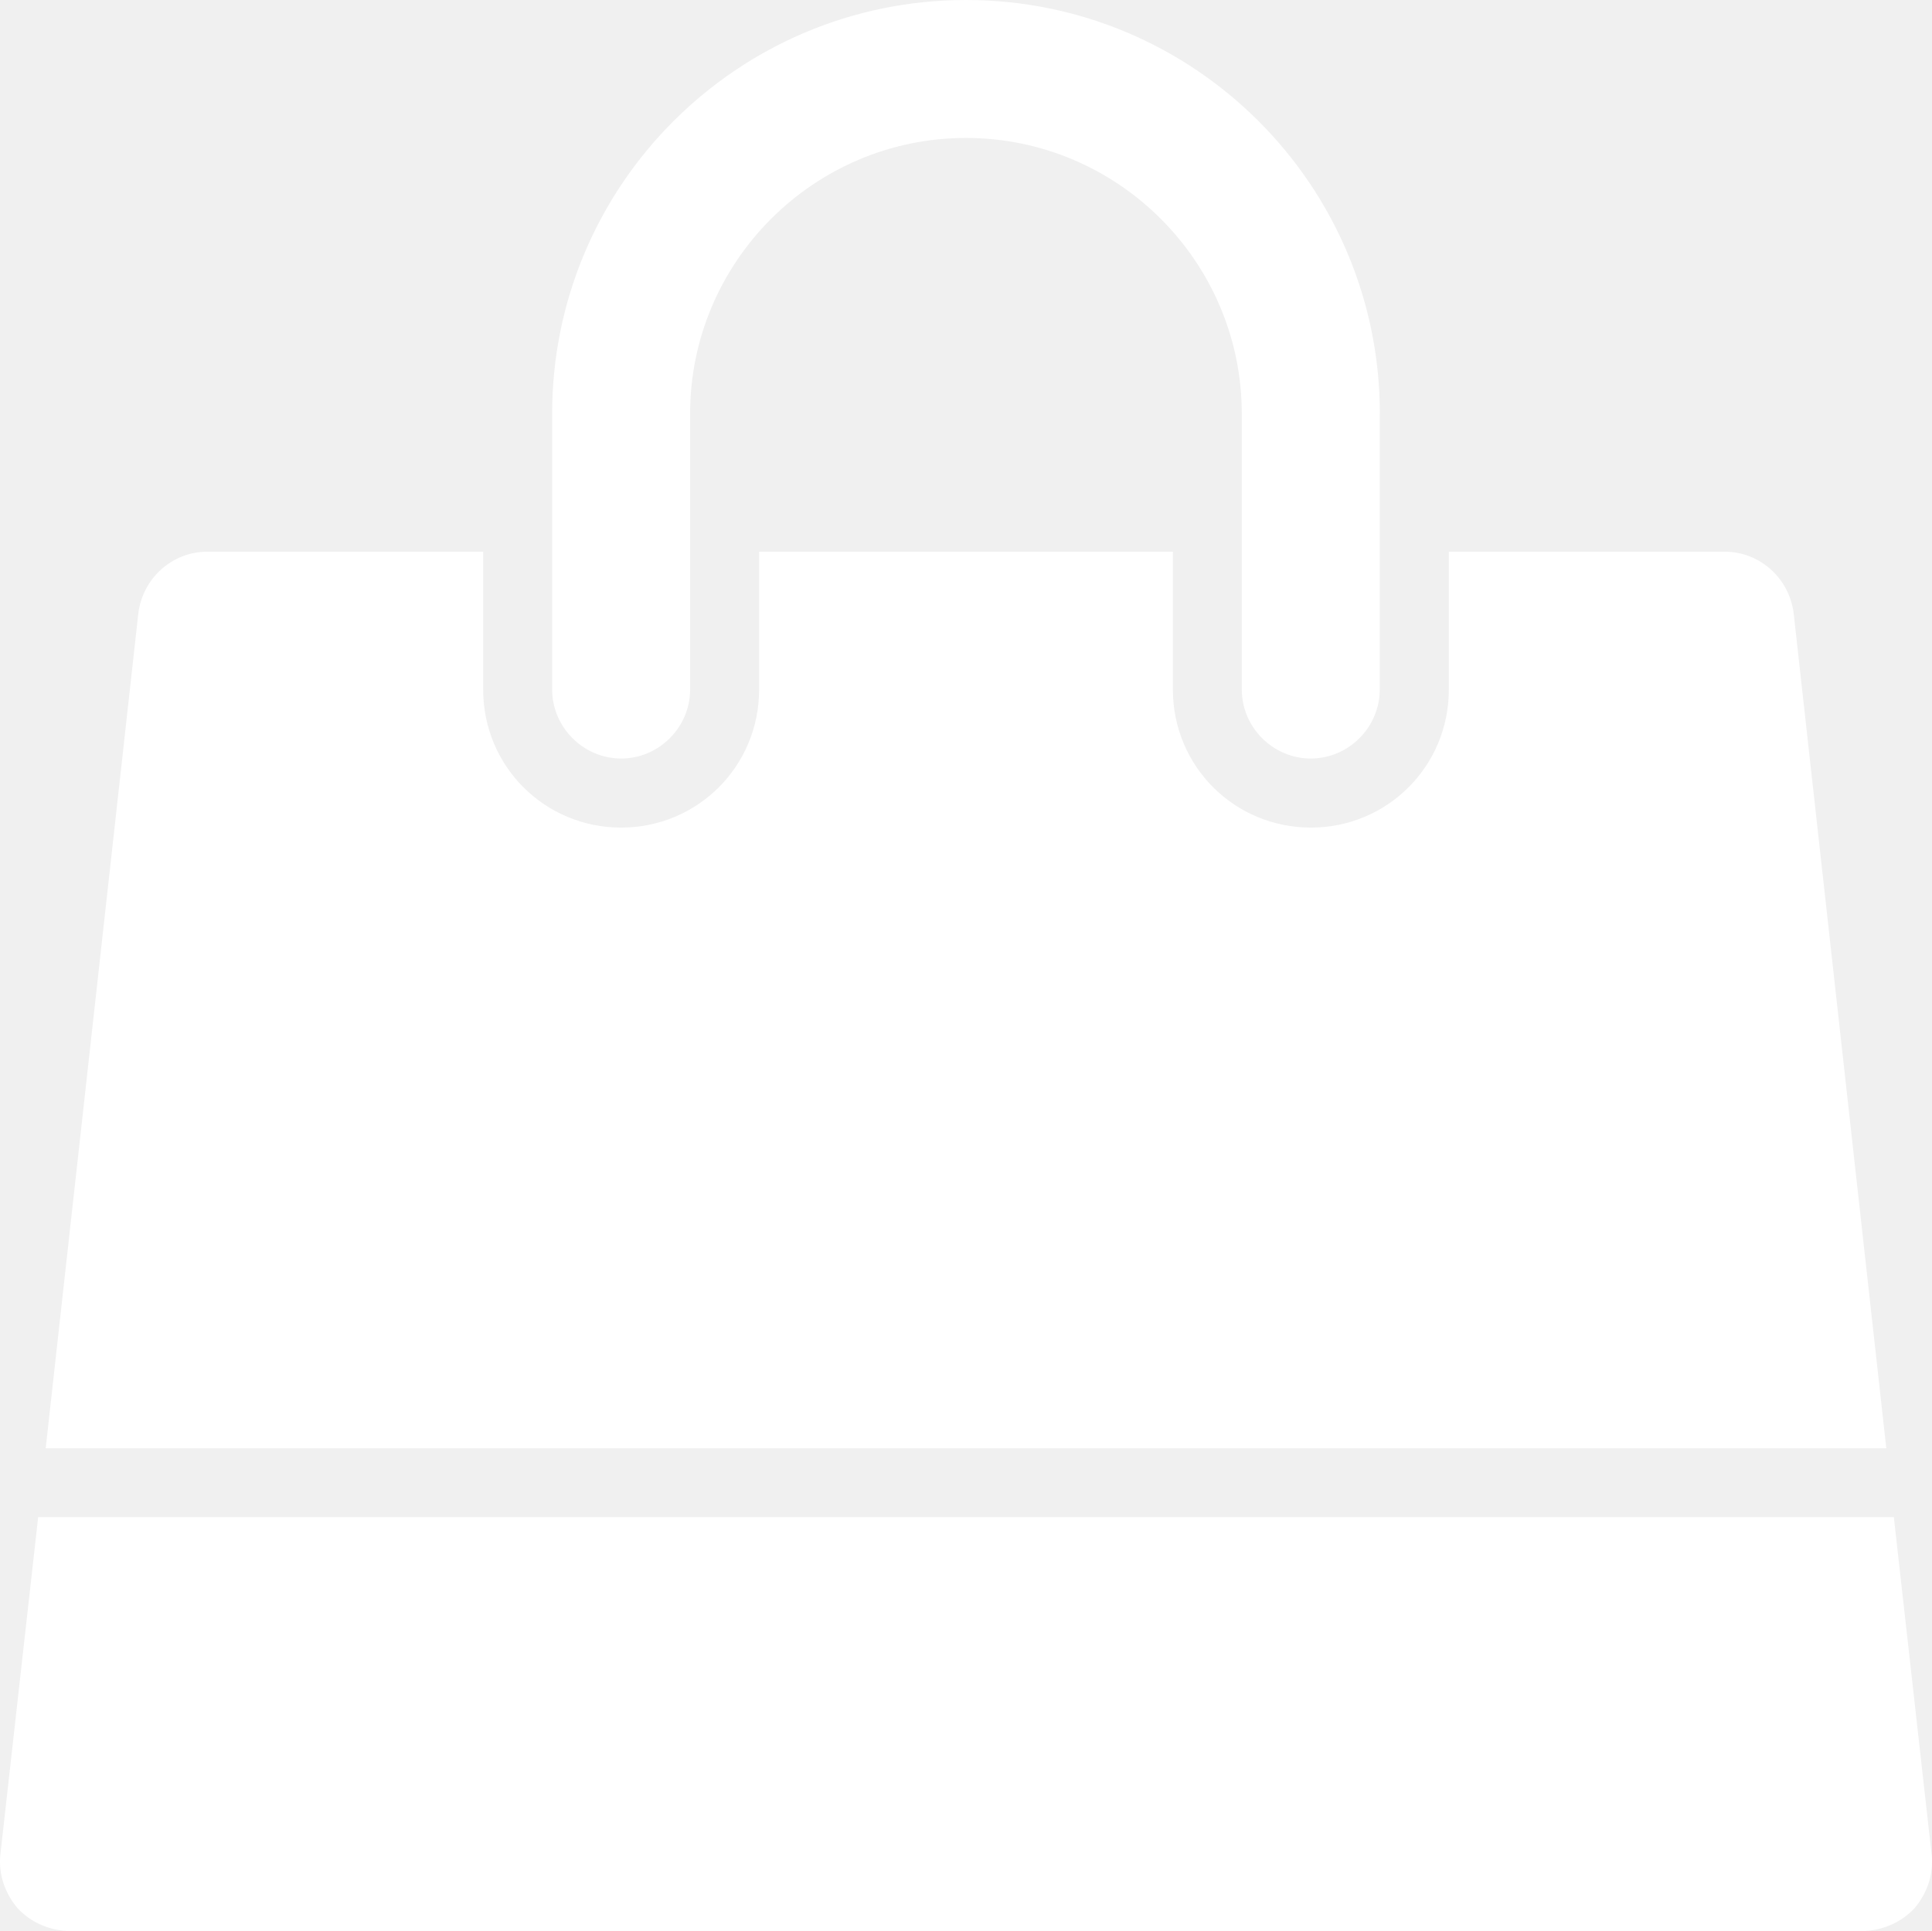
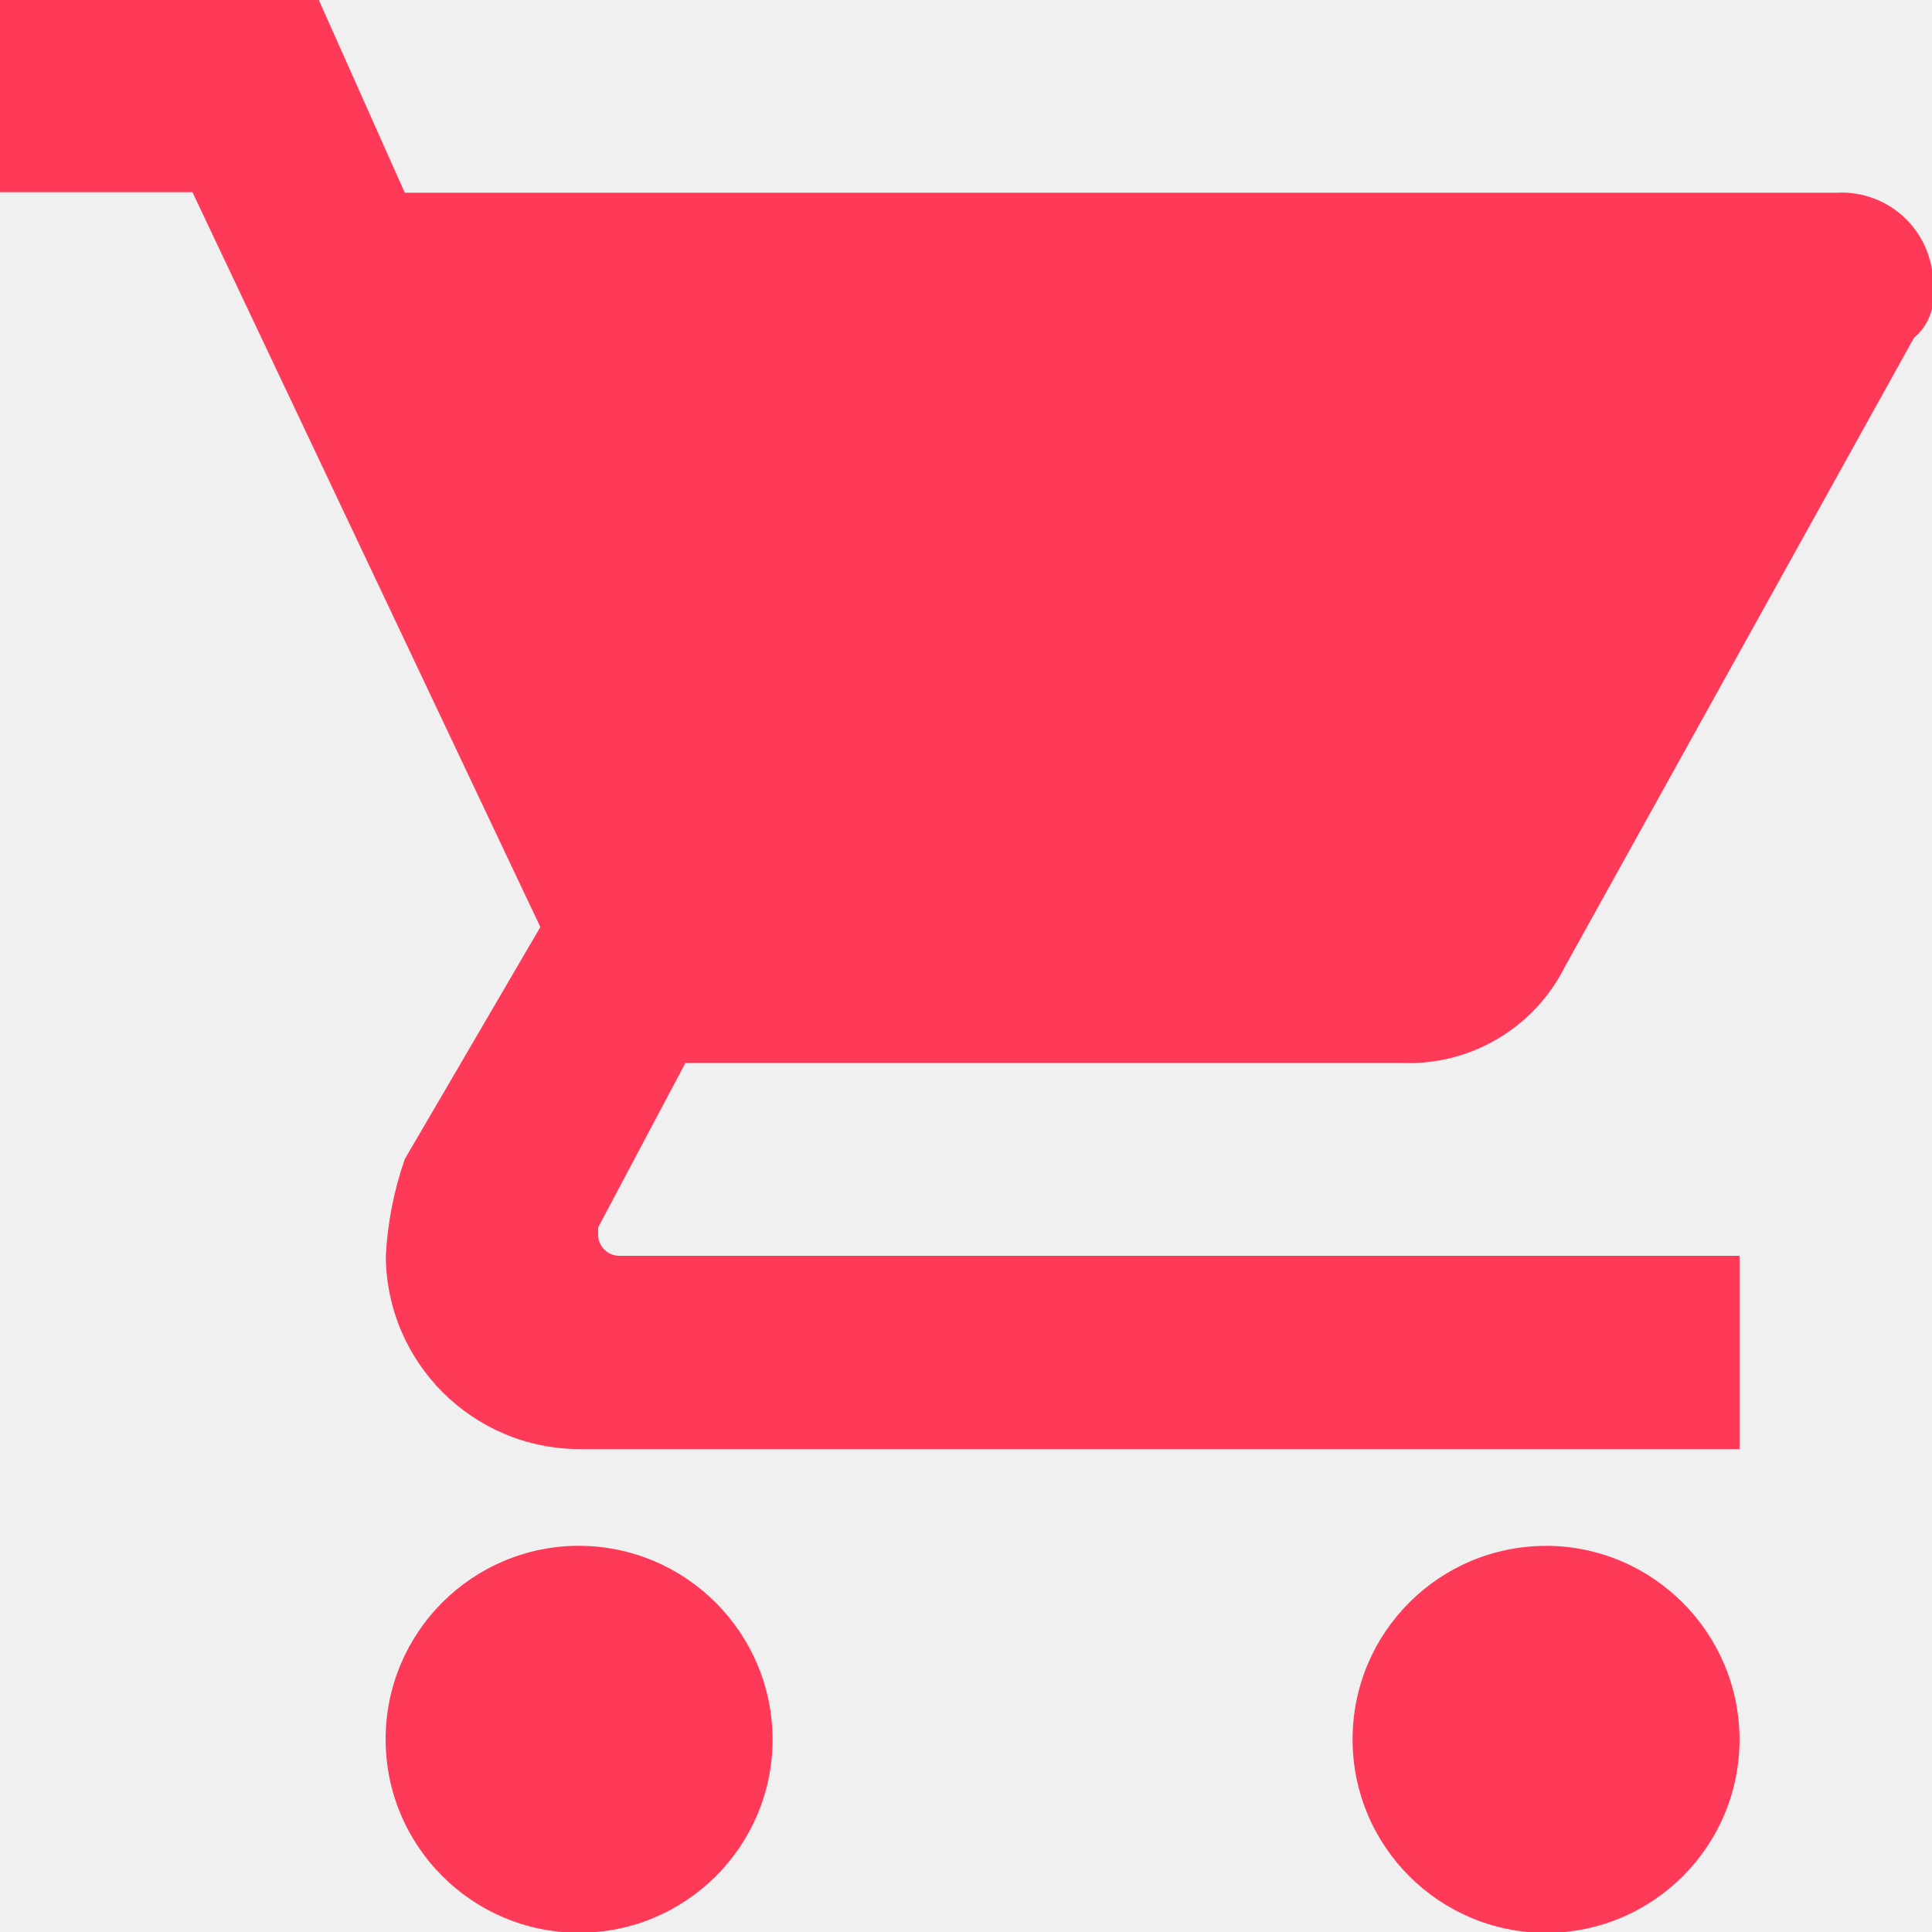
- <svg xmlns="http://www.w3.org/2000/svg" x="0px" y="0px" width="19.997px" height="19.988px" viewBox="0 0 19.997 19.988" enable-background="new 0 0 19.997 19.988" xml:space="preserve">
-   <path fill="#fff" d="M19.602,15.705H0.395l-0.391,3.491c-0.022,0.201,0.045,0.402,0.179,0.558c0.134,0.145,0.335,0.234,0.535,0.234  h18.561c0.201,0,0.401-0.089,0.536-0.234c0.134-0.156,0.2-0.357,0.178-0.558L19.602,15.705z M18.565,6.347  c-0.045-0.357-0.346-0.636-0.714-0.636h-2.855v1.428c0,0.792-0.636,1.428-1.428,1.428S12.14,7.931,12.14,7.139V5.711H7.857v1.428  c0,0.792-0.636,1.428-1.428,1.428S5.001,7.931,5.001,7.139V5.711H2.146c-0.368,0-0.669,0.279-0.714,0.636l-0.959,8.645h19.051  L18.565,6.347z M14.282,4.283C14.282,1.918,12.364,0,9.999,0C7.634,0,5.715,1.918,5.715,4.283v2.855  c0,0.391,0.324,0.714,0.714,0.714c0.391,0,0.714-0.323,0.714-0.714V4.283c0-1.573,1.283-2.855,2.855-2.855  c1.573,0,2.855,1.283,2.855,2.855v2.855c0,0.391,0.324,0.714,0.714,0.714c0.391,0,0.714-0.323,0.714-0.714V4.283z" />
+ <svg xmlns="http://www.w3.org/2000/svg" width="20.38" height="20.376" viewBox="0 0 20.38 20.376">
+   <path id="Forma_1" fill="#ff3a59" data-name="Forma 1" class="cls-1" d="M1618.92,103.119a2.041,2.041,0,1,0,2.04,2.04A2.048,2.048,0,0,0,1618.92,103.119ZM1612.8,86.8v2.04h2.04l3.67,7.752-1.43,2.448a3.683,3.683,0,0,0-.2,1.02,2.047,2.047,0,0,0,2.04,2.039h12.24V100.06h-11.83a0.227,0.227,0,0,1-.21-0.2v-0.1l0.92-1.734h7.55a1.843,1.843,0,0,0,1.73-1.02l3.68-6.63a0.567,0.567,0,0,0,.2-0.51,0.965,0.965,0,0,0-1.02-1.02h-15.1l-0.91-2.04h-3.37Zm16.32,16.32a2.041,2.041,0,1,0,2.04,2.04A2.048,2.048,0,0,0,1629.12,103.119Z" transform="translate(-1612.81 -86.813)" />
</svg>
